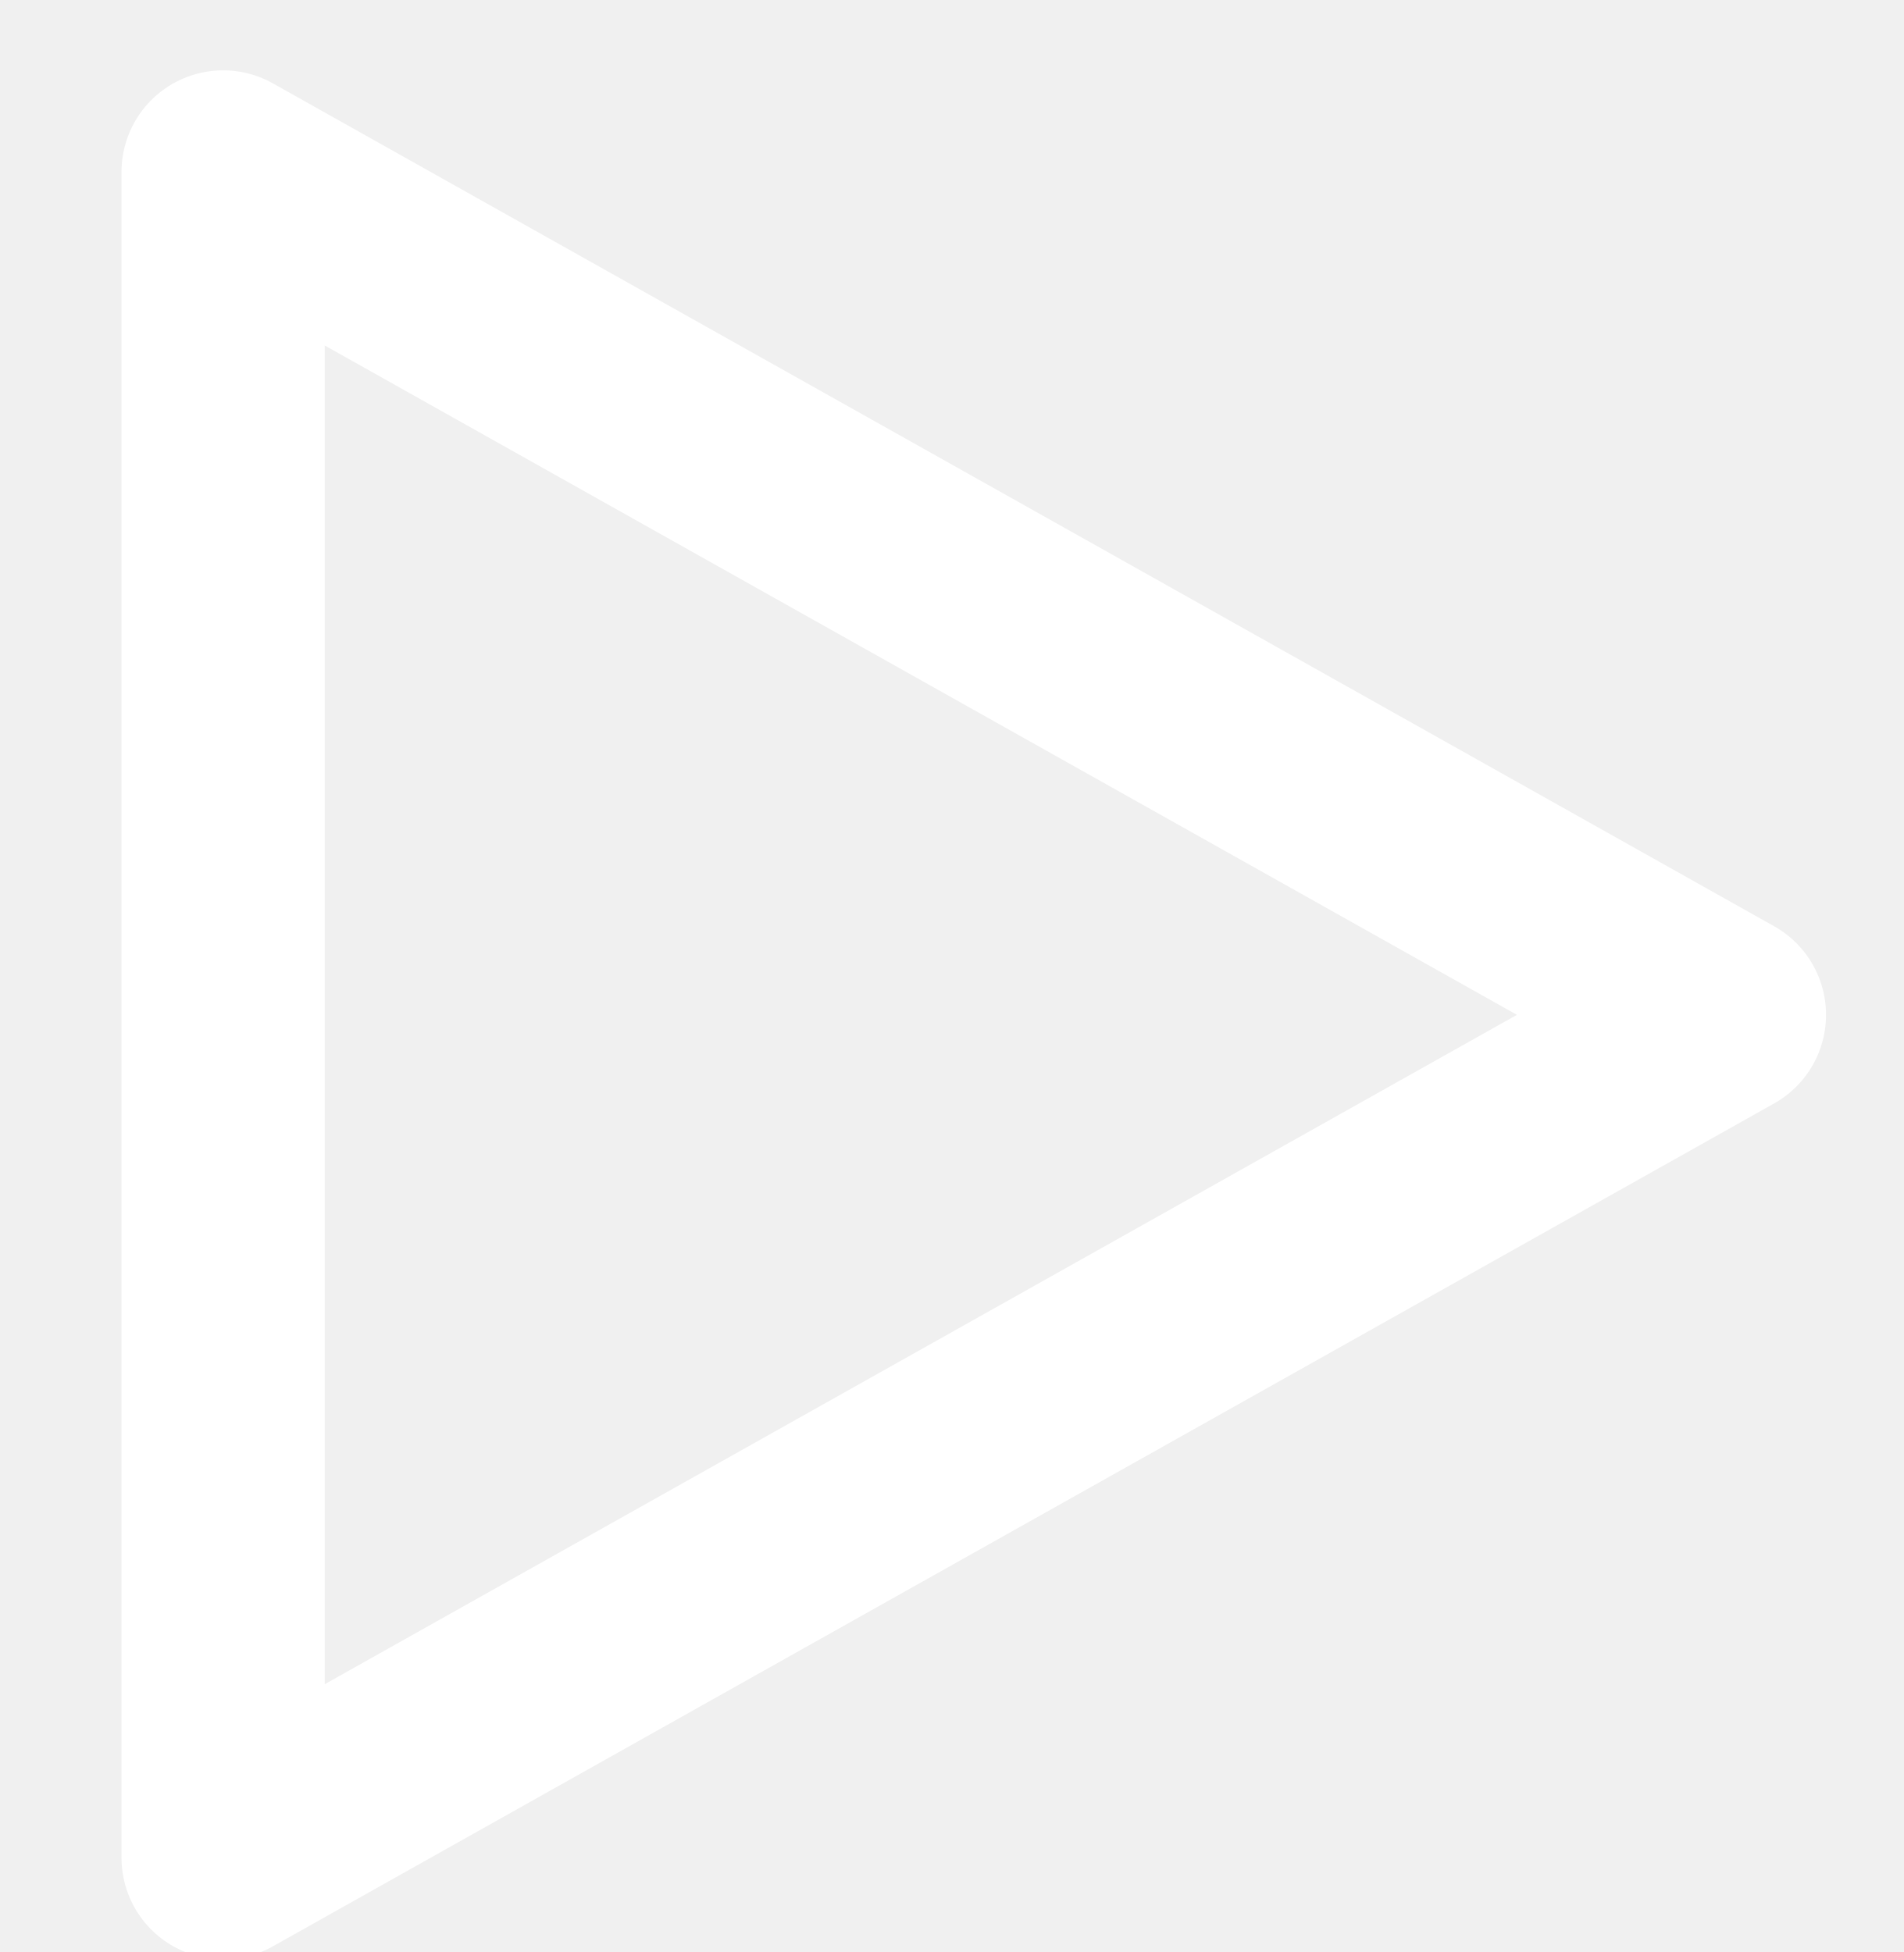
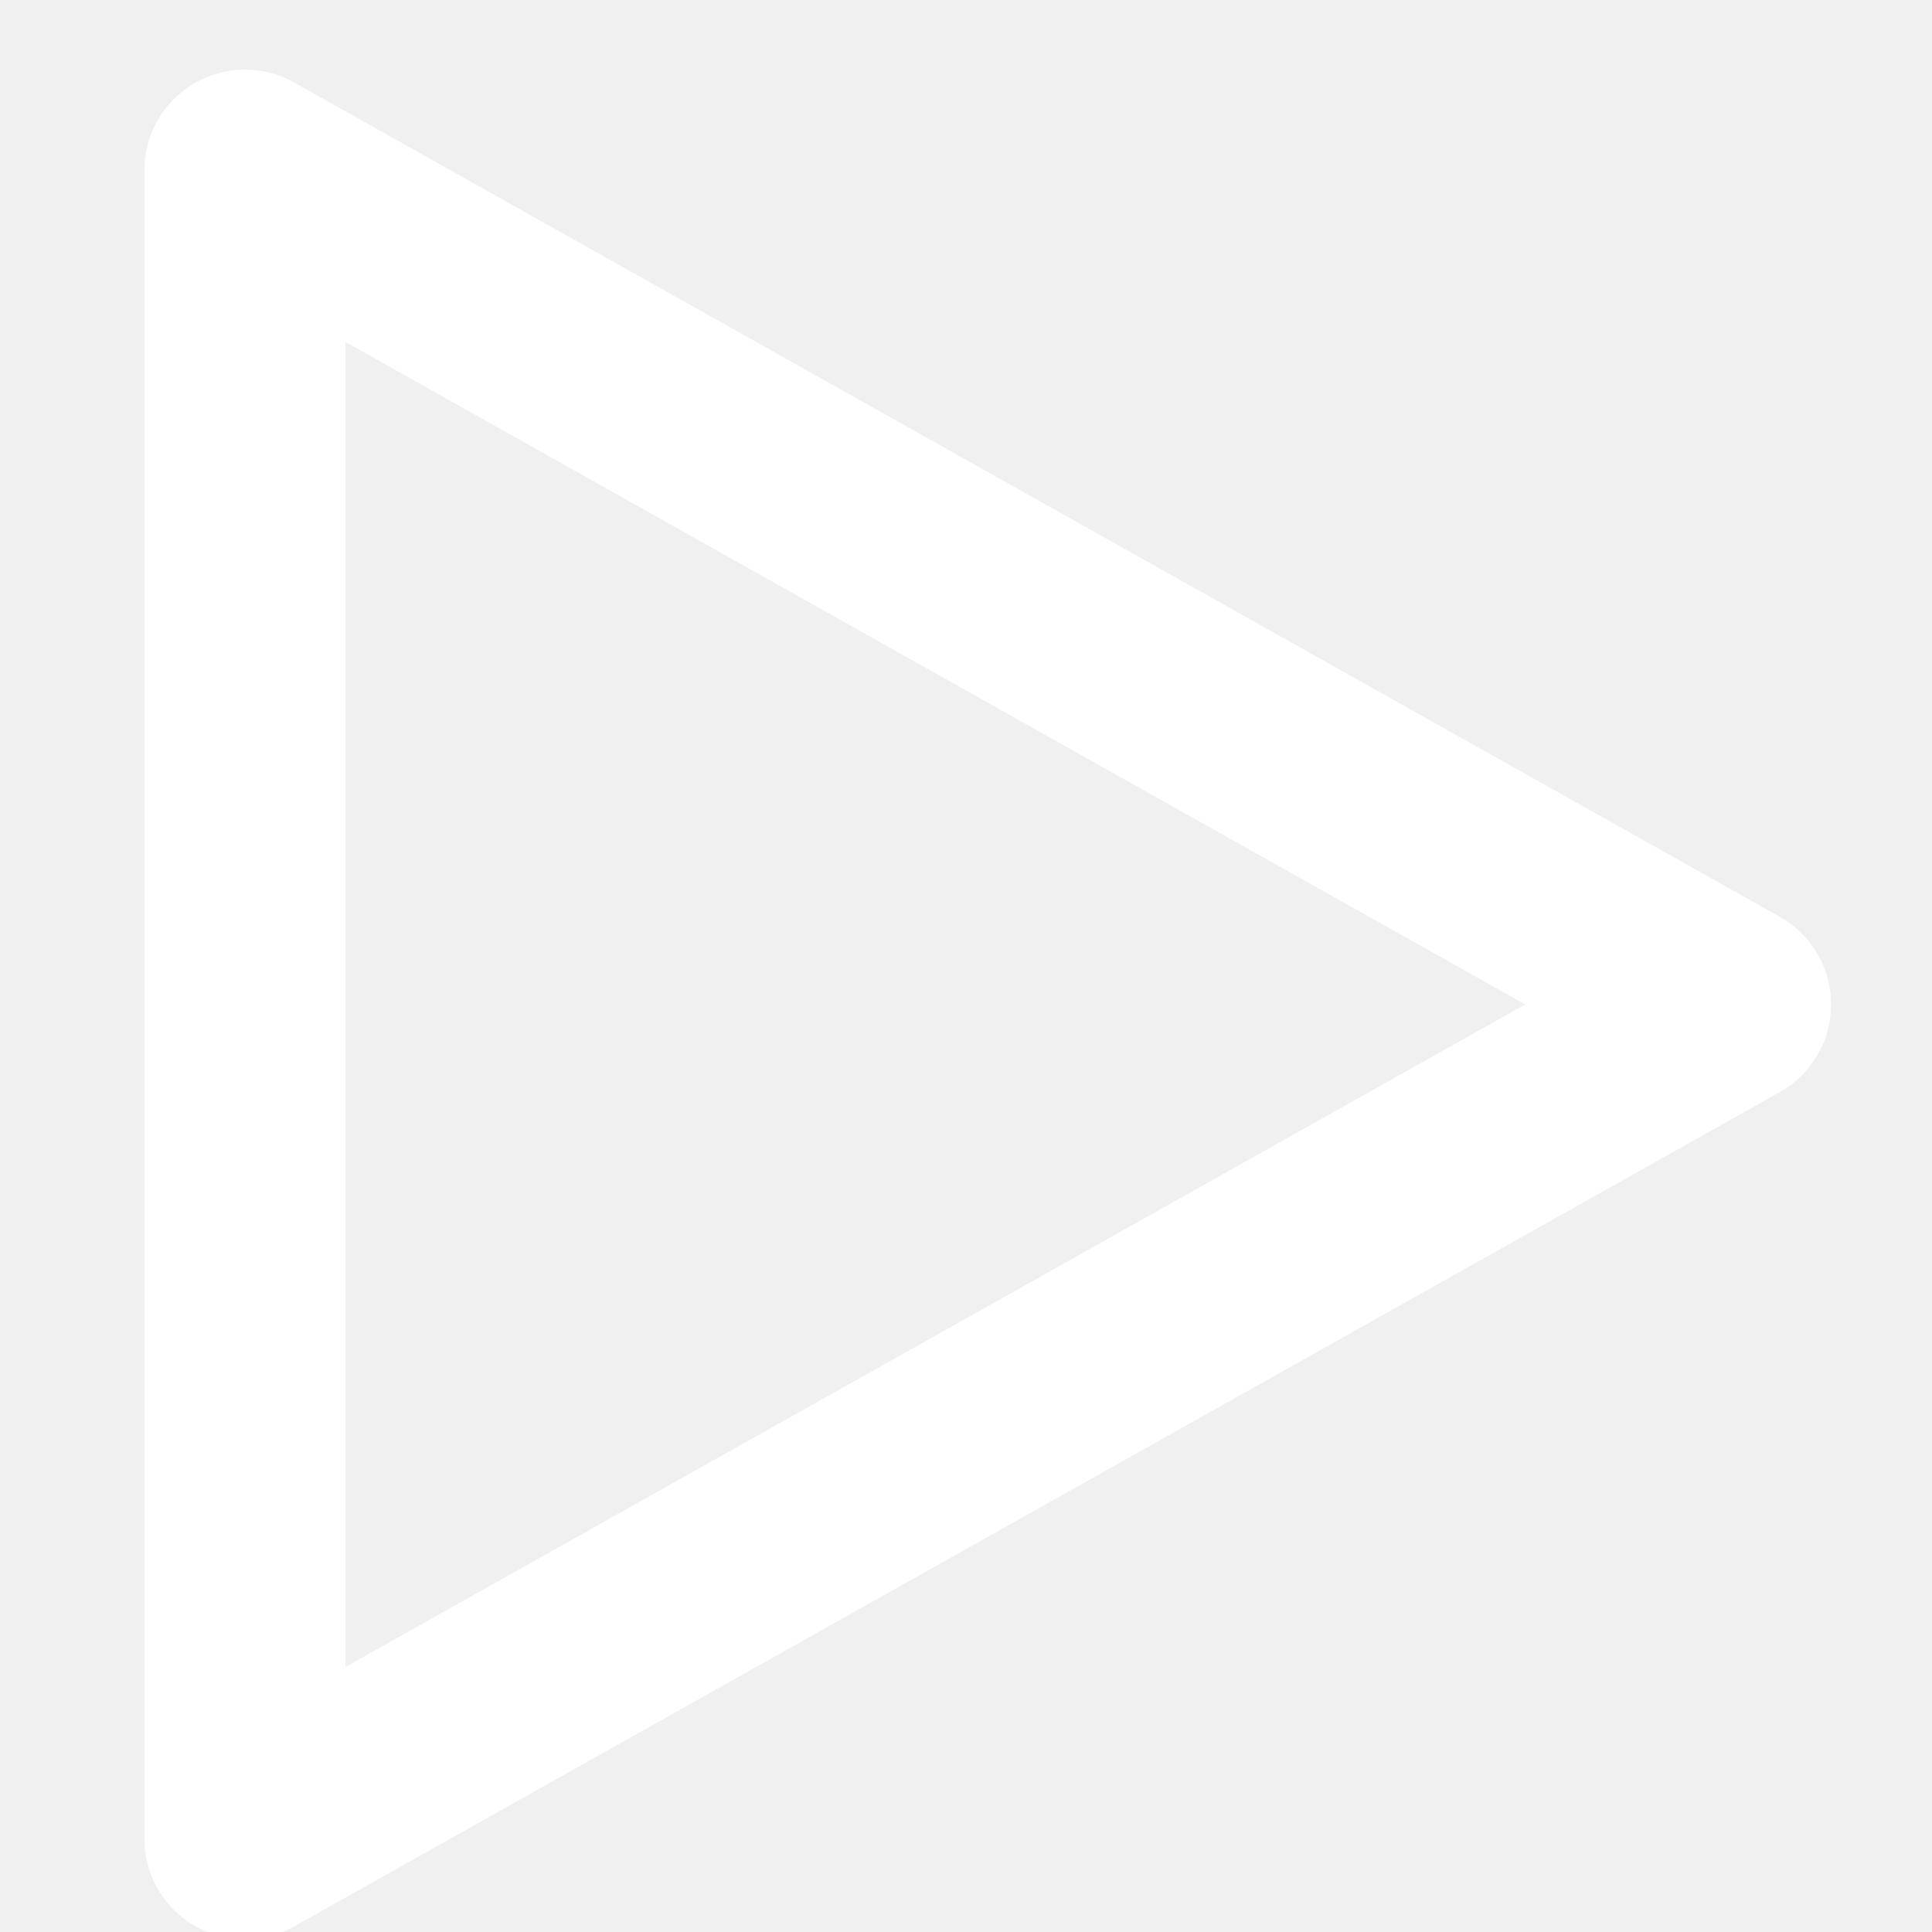
- <svg xmlns="http://www.w3.org/2000/svg" width="39" height="40" viewBox="0 0 39 40" fill="none">
+ <svg xmlns="http://www.w3.org/2000/svg" width="24" height="24" viewBox="0 0 39 40" fill="none">
  <g clip-path="url(#clip0_67_52)">
    <path d="M4.571 3.523L35.329 20.796L4.571 38.069V3.523Z" stroke="white" stroke-width="4.163" stroke-linecap="round" stroke-linejoin="round" />
  </g>
  <defs>
    <clipPath id="clip0_67_52">
      <rect width="37.465" height="40" fill="white" transform="translate(0.752991)" />
    </clipPath>
  </defs>
</svg>
